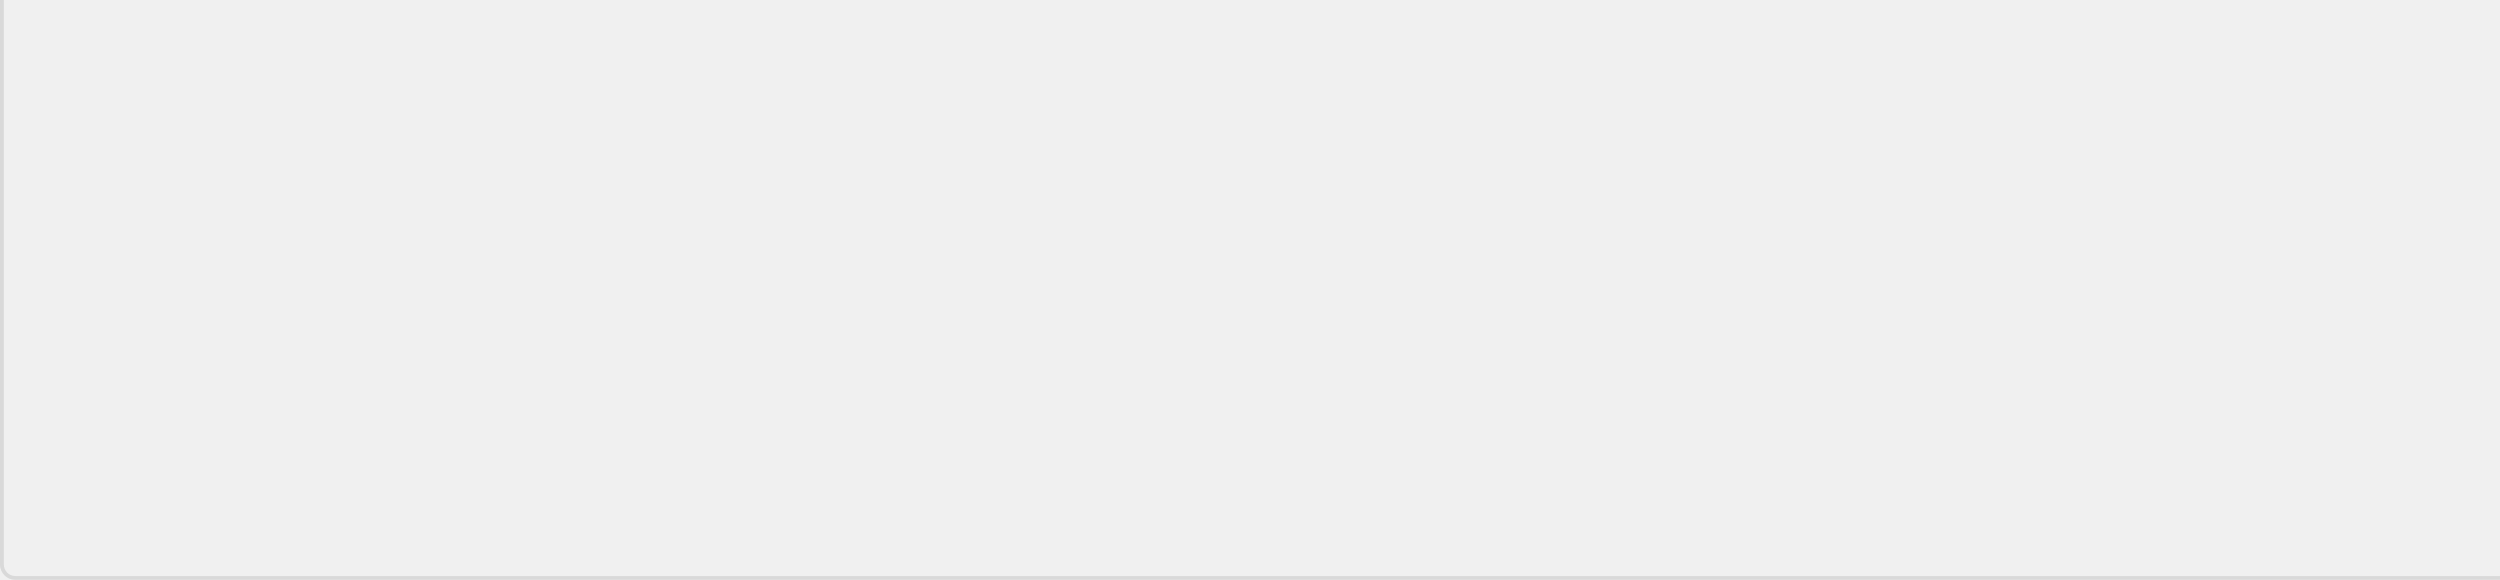
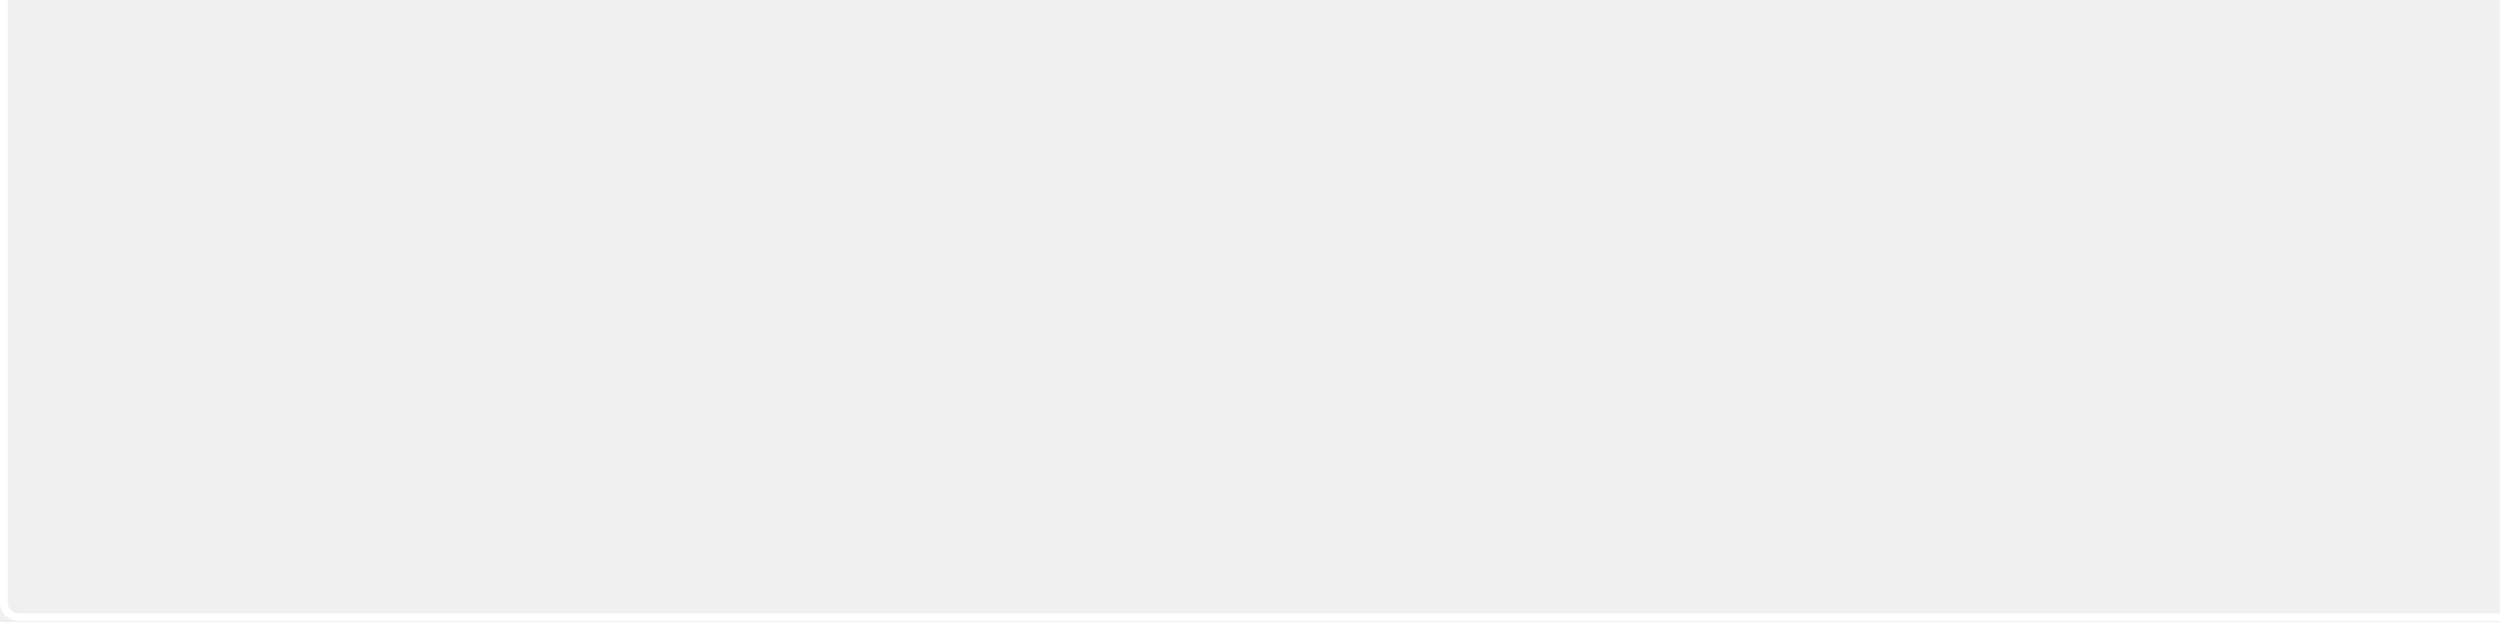
- <svg xmlns="http://www.w3.org/2000/svg" width="651" height="151" viewBox="0 0 651 151" fill="none">
-   <mask id="path-1-outside-1_123_29" maskUnits="userSpaceOnUse" x="0" y="0" width="651" height="151" fill="black">
-     <rect fill="white" y="0" width="651" height="151" />
-     <path d="M1 0H651V150H4C2.343 150 1 148.657 1 147V0Z" />
+ <svg xmlns="http://www.w3.org/2000/svg" width="652" height="162" viewBox="0 0 652 162" fill="none">
+   <mask id="path-1-outside-1_123_29" maskUnits="userSpaceOnUse" x="0" y="0" width="652" height="162" fill="black">
+     <rect fill="white" y="0" width="652" height="162" />
+     <path d="M2 0H652V160H5C3.343 160 2 158.657 2 157V0Z" />
  </mask>
-   <path d="M1 0H651H1ZM651 151H4C1.791 151 0 149.209 0 147H2C2 148.105 2.895 149 4 149H651V151ZM4 151C1.791 151 0 149.209 0 147V0H2V147C2 148.105 2.895 149 4 149V151ZM651 0V150V0Z" fill="#D9D9D9" mask="url(#path-1-outside-1_123_29)" />
+   <path d="M2 0H652H2ZM652 162H5C2.239 162 0 159.762 0 157H4C4 157.553 4.448 158 5 158H652V162ZM5 162C2.239 162 0 159.762 0 157V0H4V157C4 157.553 4.448 158 5 158V162ZM652 0V160V0Z" fill="white" mask="url(#path-1-outside-1_123_29)" />
</svg>
